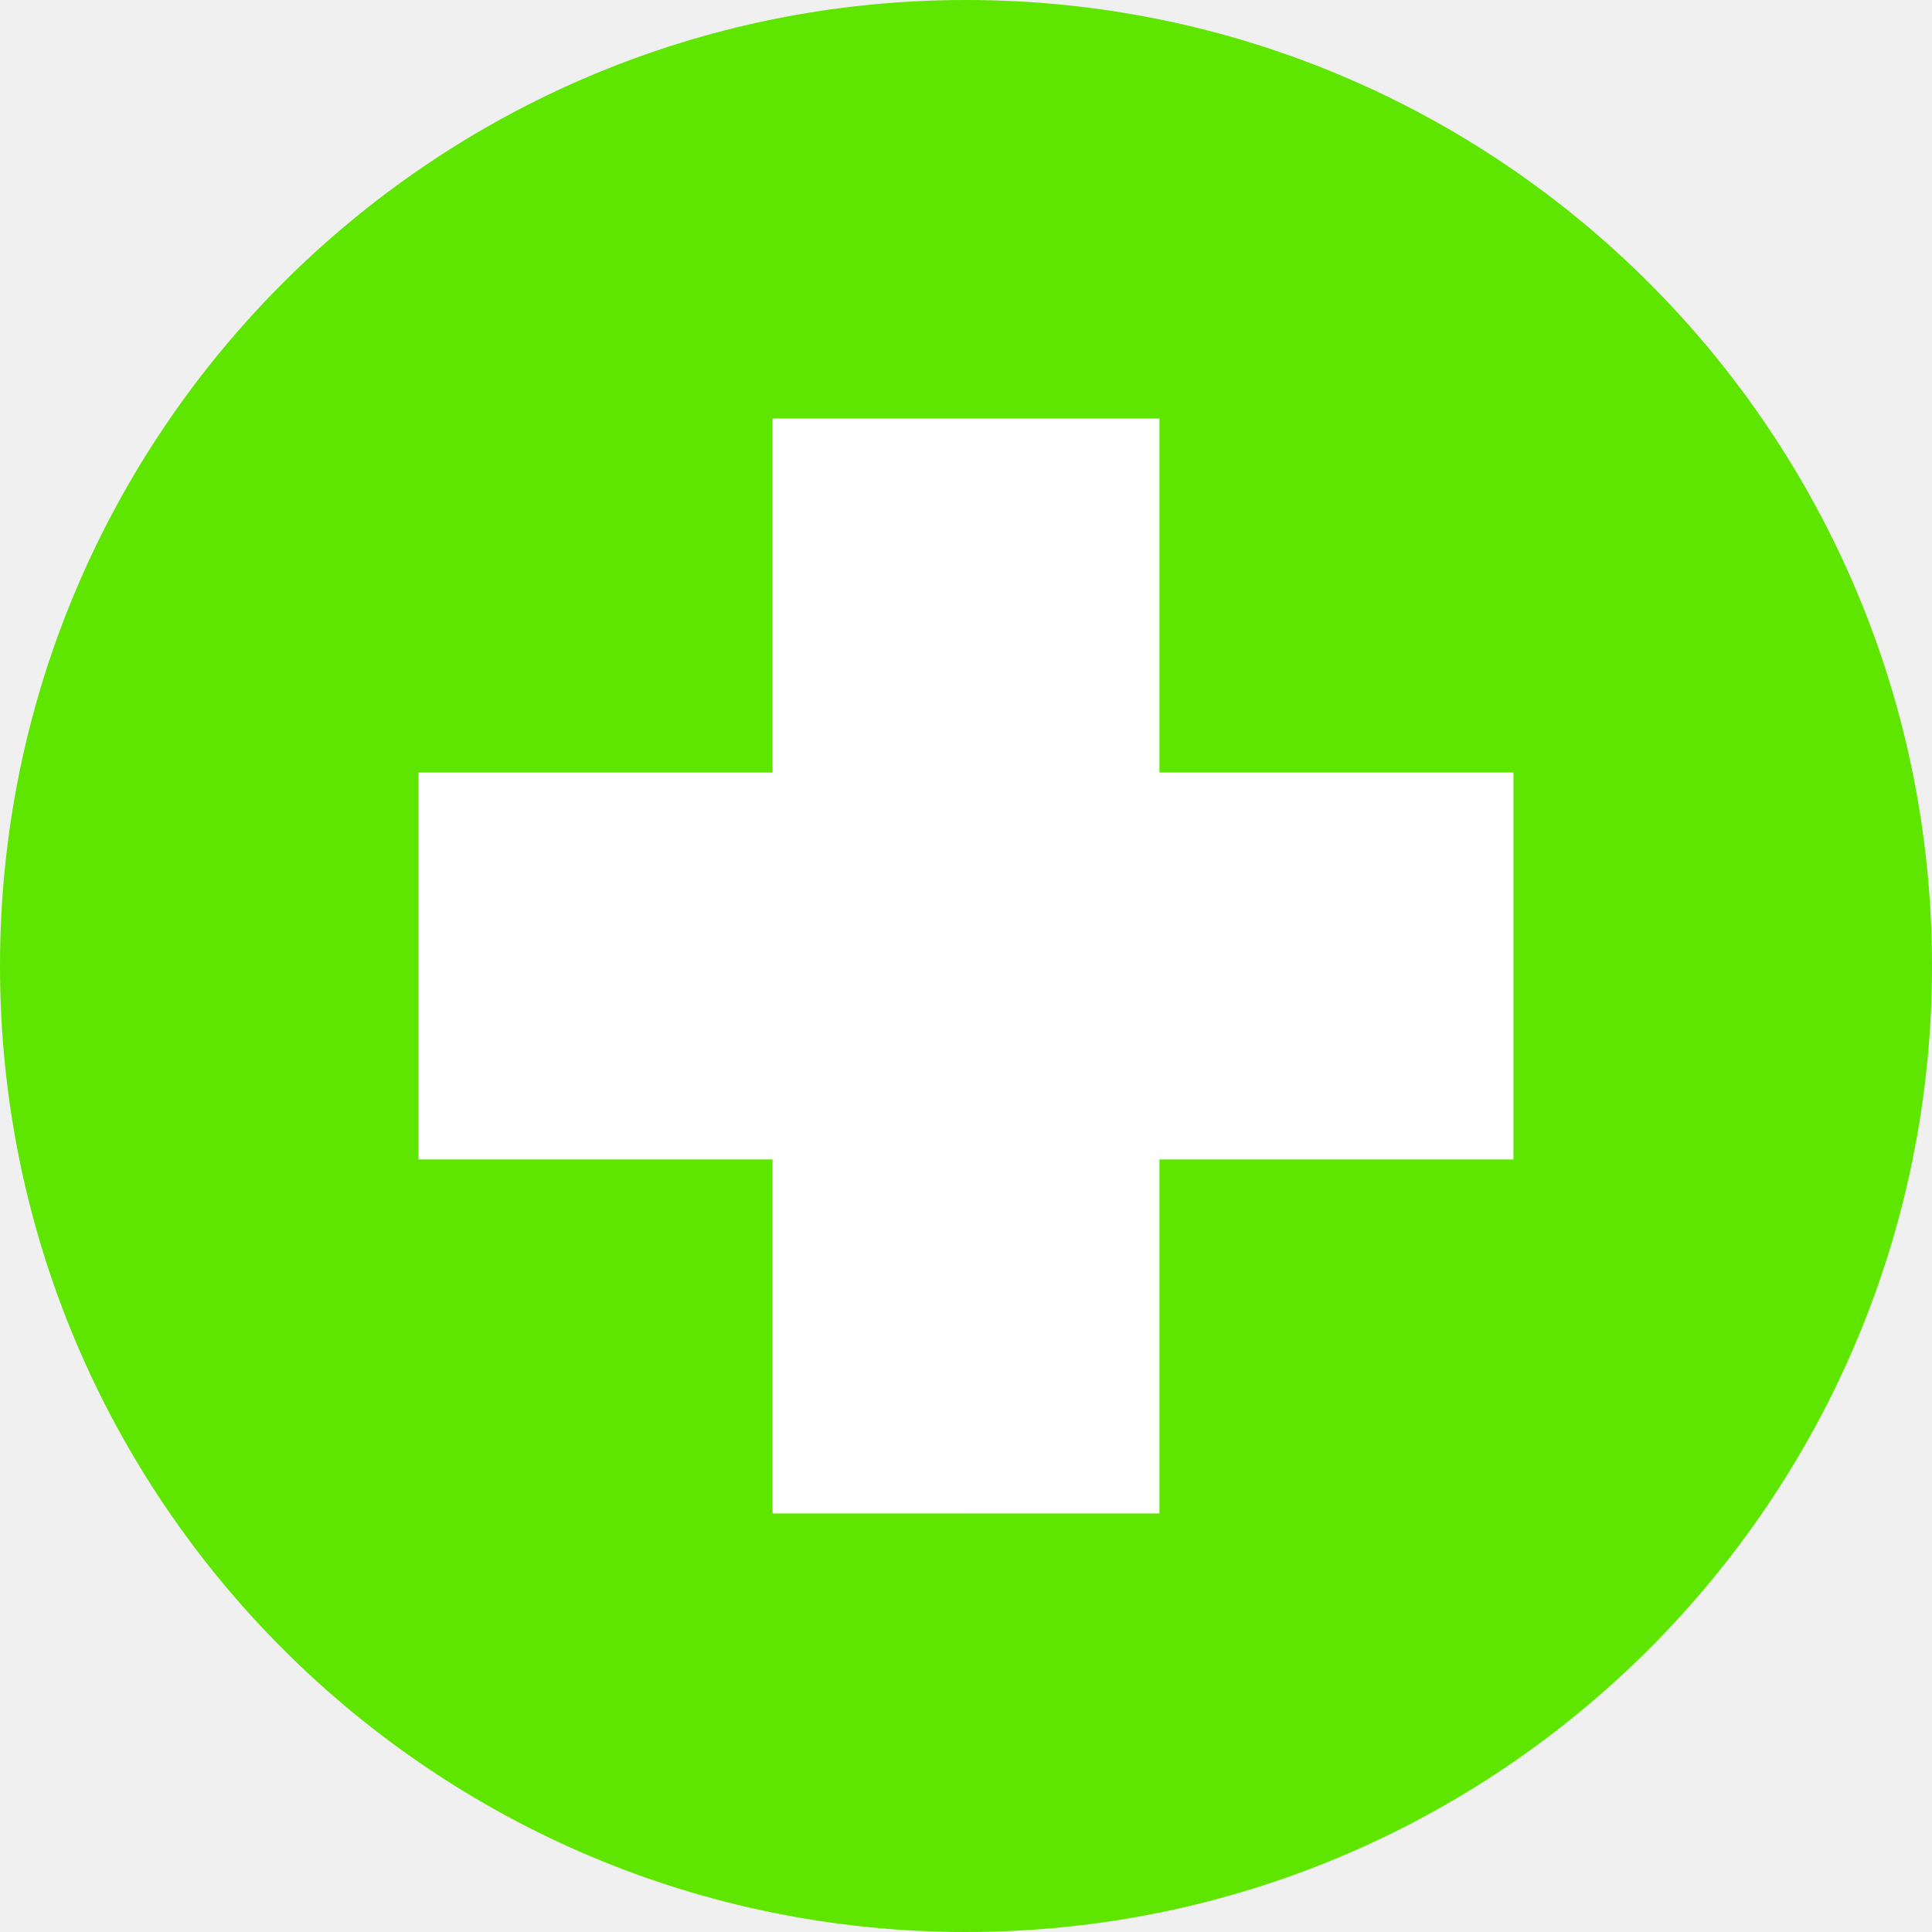
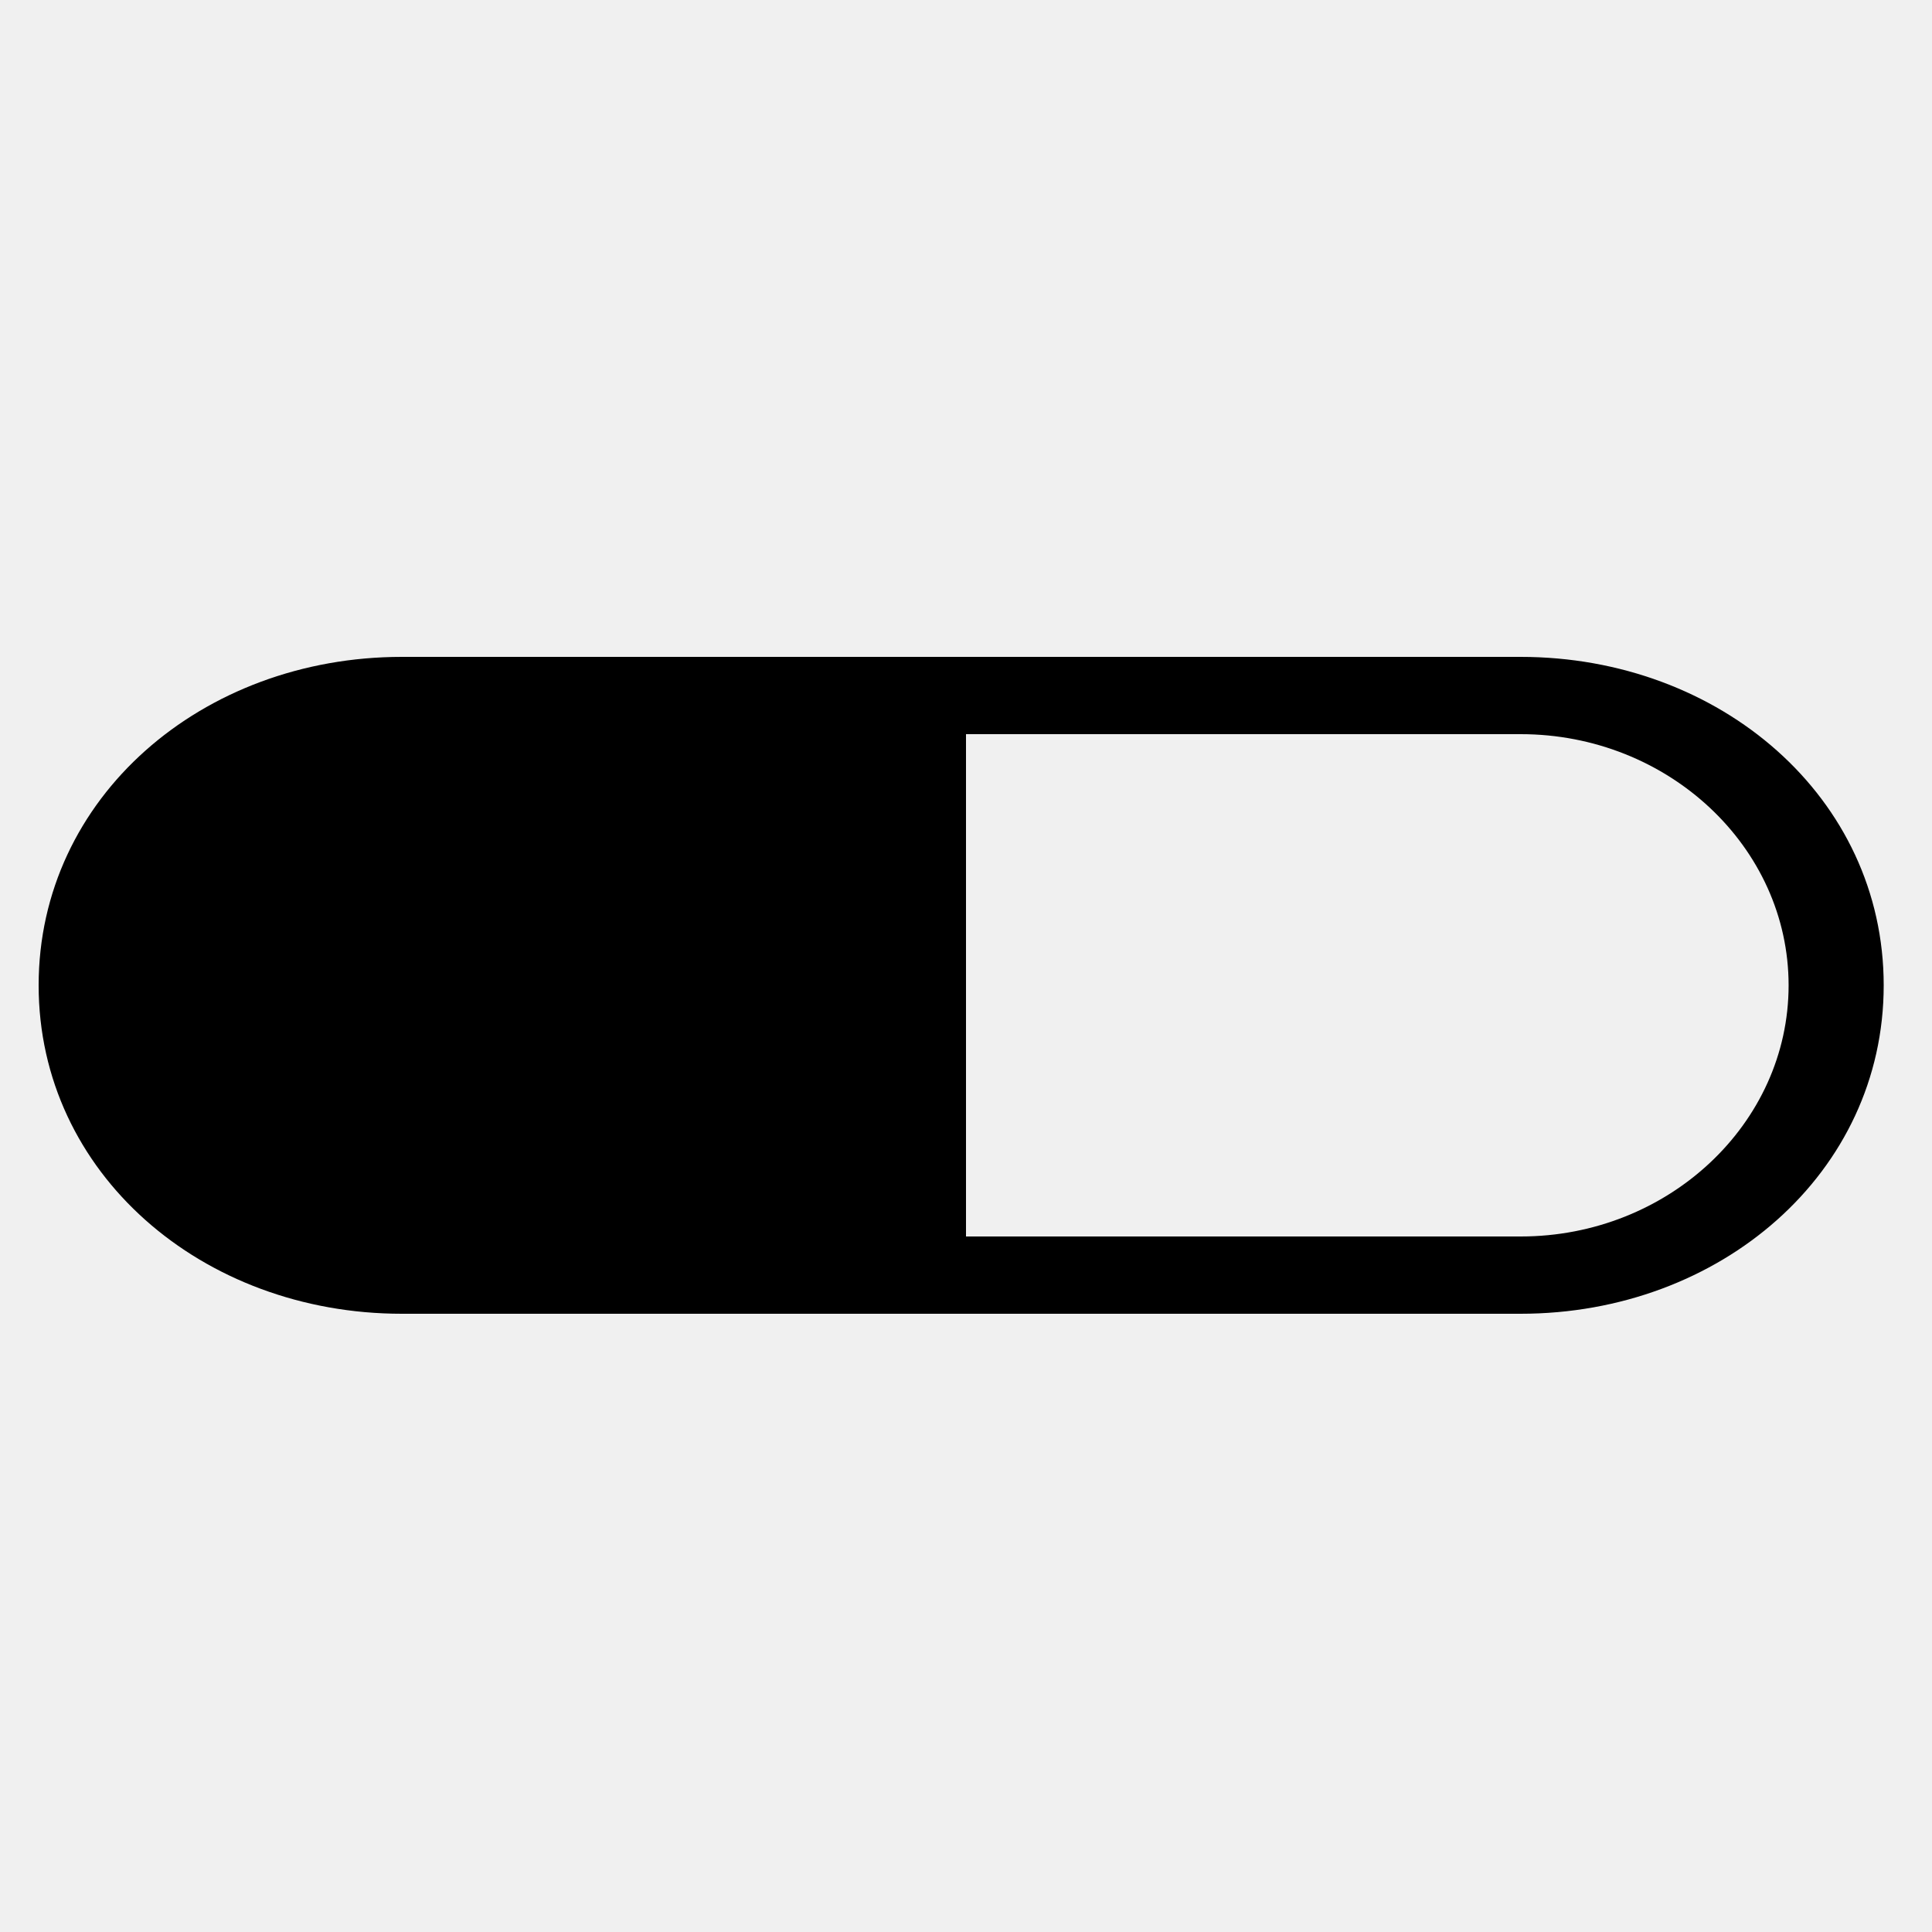
- <svg xmlns="http://www.w3.org/2000/svg" version="1.1" width="512" height="512" x="0" y="0" viewBox="0 0 512 512" style="enable-background:new 0 0 512 512" xml:space="preserve" class="">
-   <g>
-     <path style="" d="M256,0L256,0l-20.016,256L256,512l0,0c141.385,0,256-114.615,256-256l0,0  C512,114.615,397.385,0,256,0z" fill="#5ee500" data-original="#dce4ec" />
-     <path style="" d="M256,0C114.615,0,0,114.615,0,256l0,0c0,141.385,114.615,256,256,256l0,0V0L256,0z" fill="#5ee500" data-original="#f7f7f8" class="" />
-     <polygon style="" points="307.266,204.734 307.266,110.922 256,110.922 235.984,255.192 256,401.078 307.266,401.078   307.266,307.266 401.078,307.266 401.078,204.734 " fill="#ffffff" data-original="#009e2a" class="" />
-     <polygon style="" points="204.734,110.922 204.734,204.734 110.922,204.734 110.922,307.266 204.734,307.266   204.734,401.078 256,401.078 256,110.922 " fill="#ffffff" data-original="#00dc3b" class="" />
-     <g>
- </g>
-     <g>
- </g>
-     <g>
- </g>
-     <g>
- </g>
-     <g>
- </g>
-     <g>
- </g>
-     <g>
- </g>
-     <g>
- </g>
-     <g>
- </g>
-     <g>
- </g>
-     <g>
- </g>
-     <g>
- </g>
-     <g>
- </g>
-     <g>
- </g>
-     <g>
- </g>
-   </g>
+ <svg xmlns="http://www.w3.org/2000/svg" version="1.2" baseProfile="tiny" width="50" height="50" viewBox="0 0 50 50" overflow="inherit">
+   <path d="M39.352 17h-28.952c-5.17 0-9.4 3.64-9.4 8.5 0 4.86 4.23 8.5 9.4 8.5h28.952c5.168 0 9.398-3.641 9.398-8.5 0-4.86-4.23-8.5-9.398-8.5zm.003 15h-14.355v-13h14.355c3.812 0 6.934 2.915 6.934 6.5s-3.121 6.5-6.934 6.5z" />
</svg>
